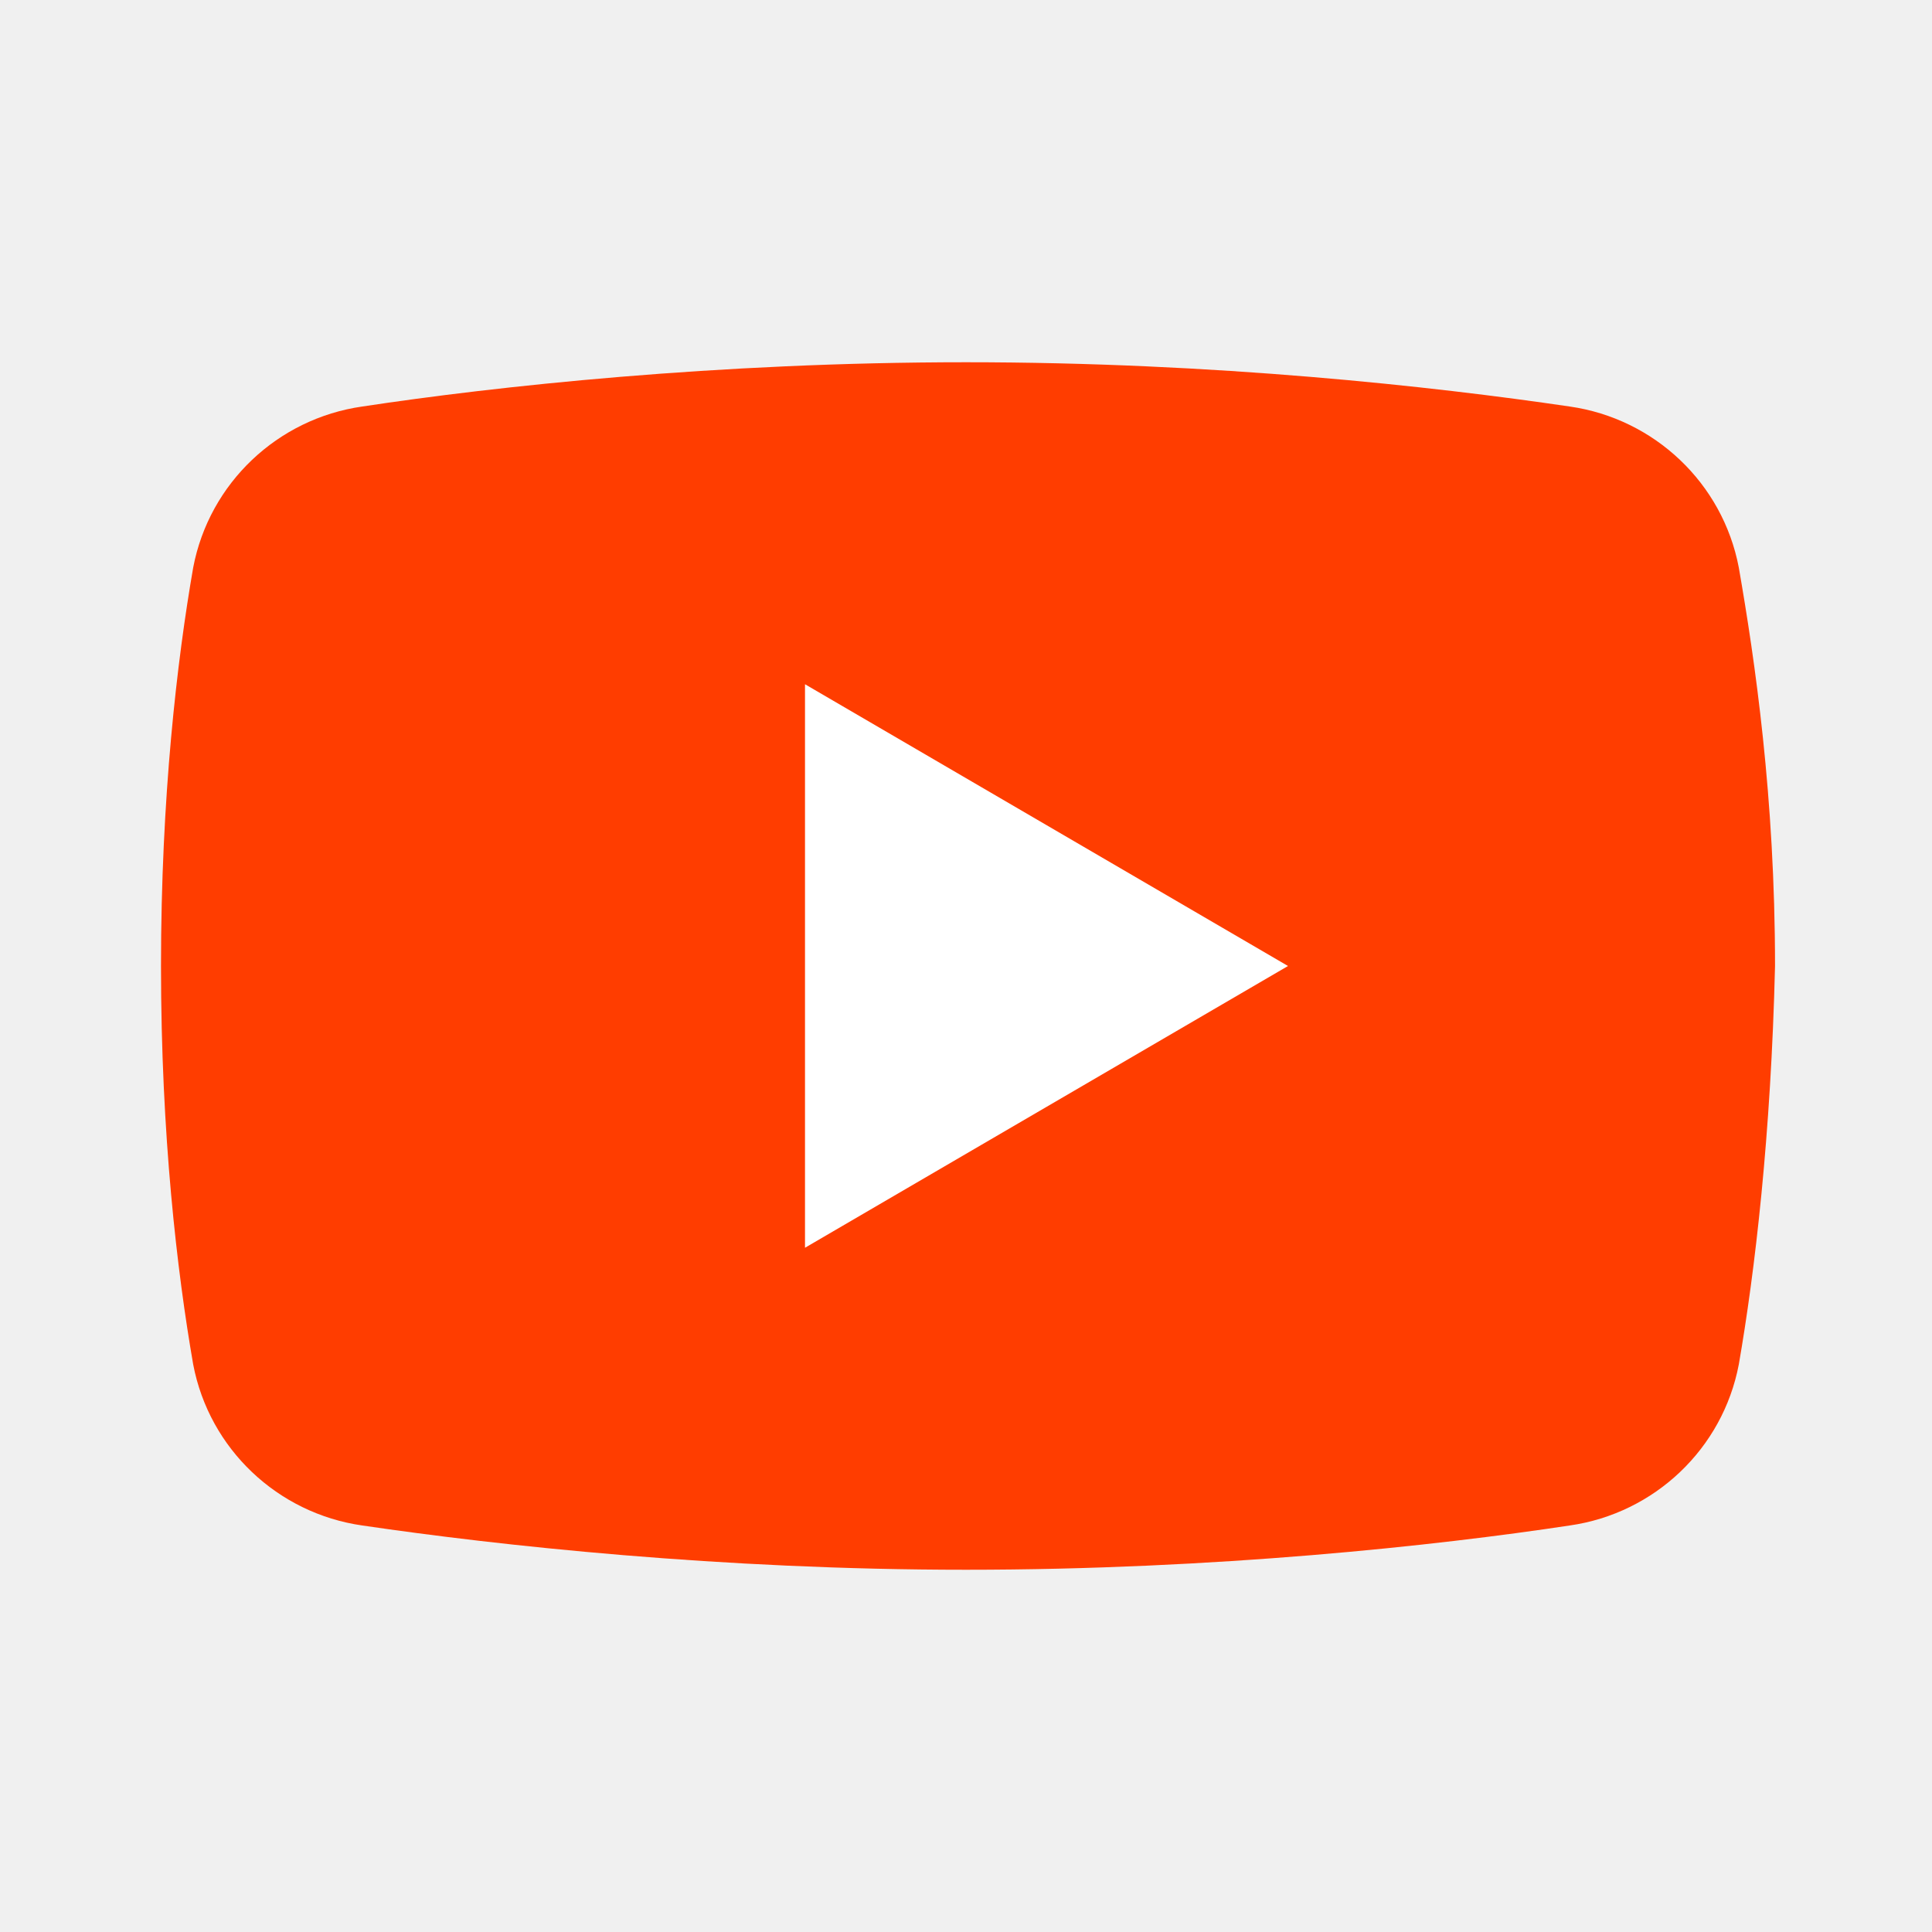
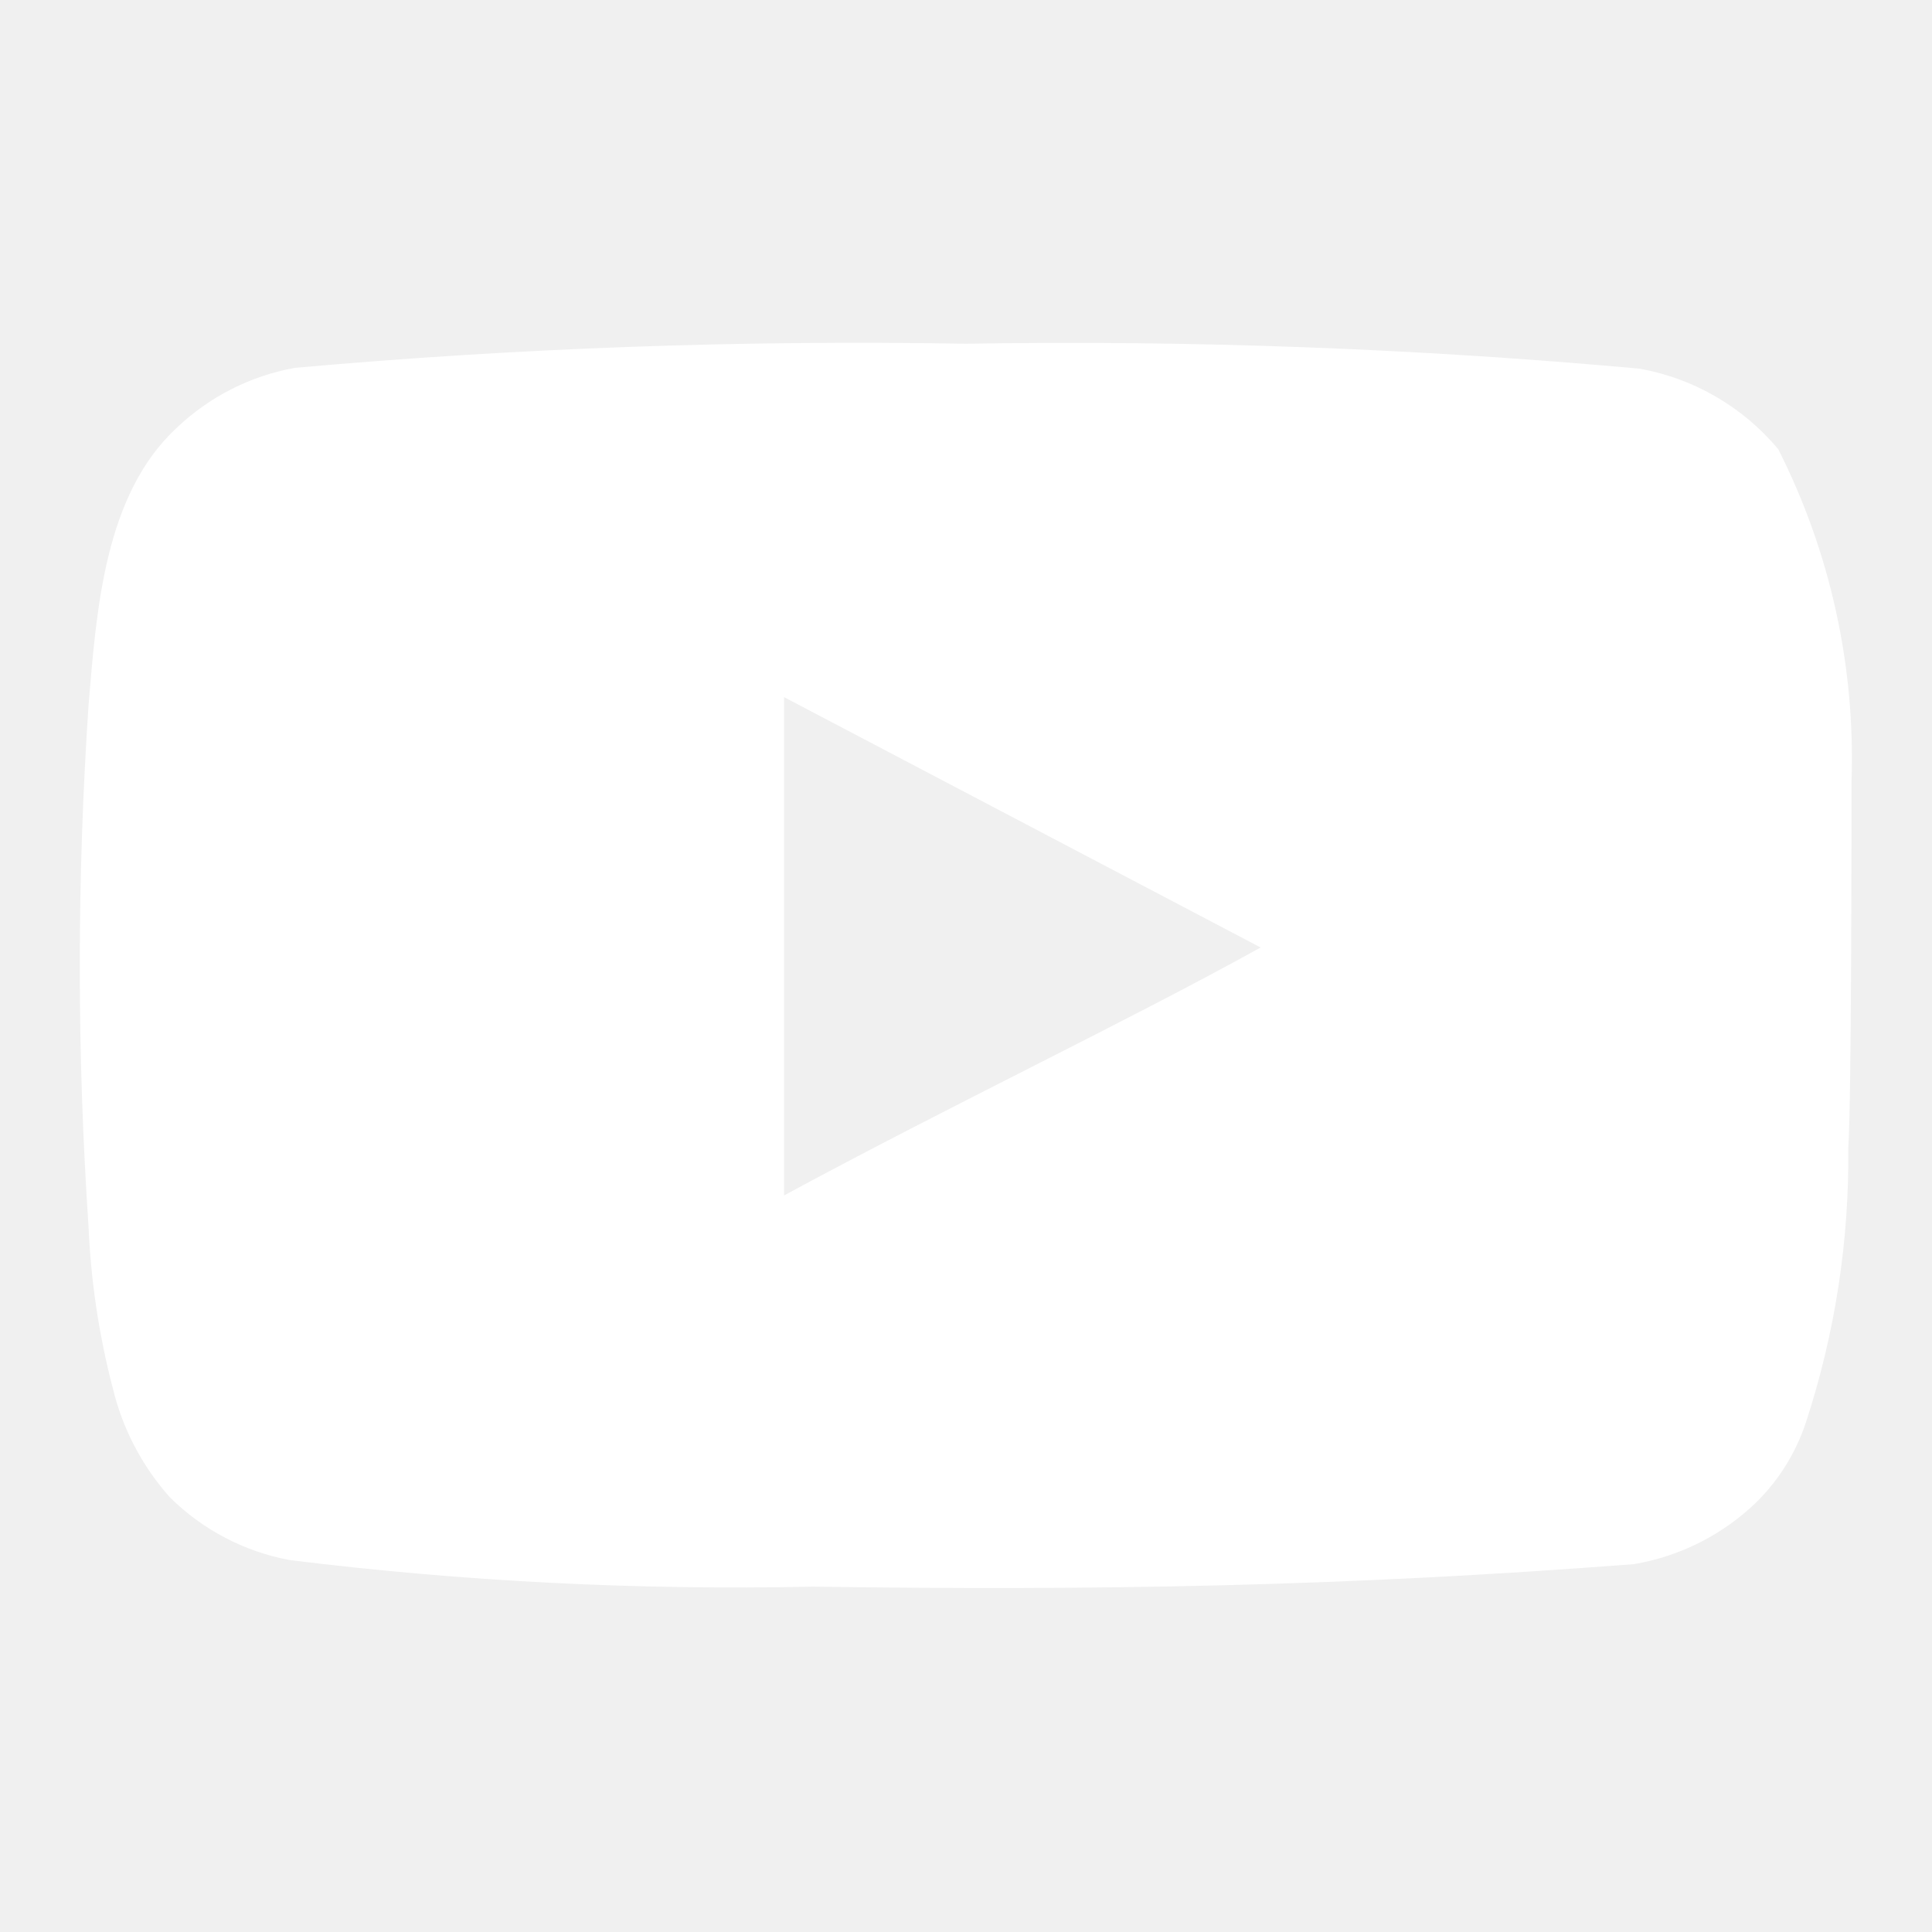
- <svg xmlns="http://www.w3.org/2000/svg" viewBox="0 0 48 48" width="100px" height="100px">
-   <path fill="#FF3D00" d="M43.2,33.9c-0.4,2.1-2.1,3.7-4.2,4c-3.3,0.5-8.8,1.1-15,1.1c-6.1,0-11.6-0.6-15-1.1c-2.1-0.3-3.8-1.9-4.2-4C4.4,31.6,4,28.2,4,24c0-4.2,0.4-7.6,0.8-9.9c0.4-2.1,2.1-3.7,4.2-4C12.3,9.6,17.8,9,24,9c6.2,0,11.6,0.6,15,1.1c2.1,0.3,3.8,1.9,4.2,4c0.4,2.3,0.9,5.7,0.9,9.9C44,28.2,43.6,31.6,43.2,33.9z" />
-   <path fill="#FFF" d="M20 31L20 17 32 24z" />
+ <svg xmlns="http://www.w3.org/2000/svg" data-name="Layer 1" viewBox="0 0 24 24">
+   <path fill="white" d="M23,9.71a8.5,8.5,0,0,0-.91-4.13,2.92,2.92,0,0,0-1.72-1A78.36,78.36,0,0,0,12,4.27a78.45,78.45,0,0,0-8.34.3,2.87,2.87,0,0,0-1.46.74c-.9.83-1,2.25-1.1,3.45a48.29,48.29,0,0,0,0,6.48,9.55,9.55,0,0,0,.3,2,3.14,3.14,0,0,0,.71,1.36,2.86,2.86,0,0,0,1.49.78,45.18,45.18,0,0,0,6.5.33c3.5.05,6.57,0,10.2-.28a2.88,2.88,0,0,0,1.53-.78,2.49,2.49,0,0,0,.61-1,10.58,10.58,0,0,0,.52-3.4C23,13.69,23,10.31,23,9.71ZM9.74,14.85V8.66l5.92,3.11C14,12.69,11.81,13.73,9.74,14.85Z" />
</svg>
